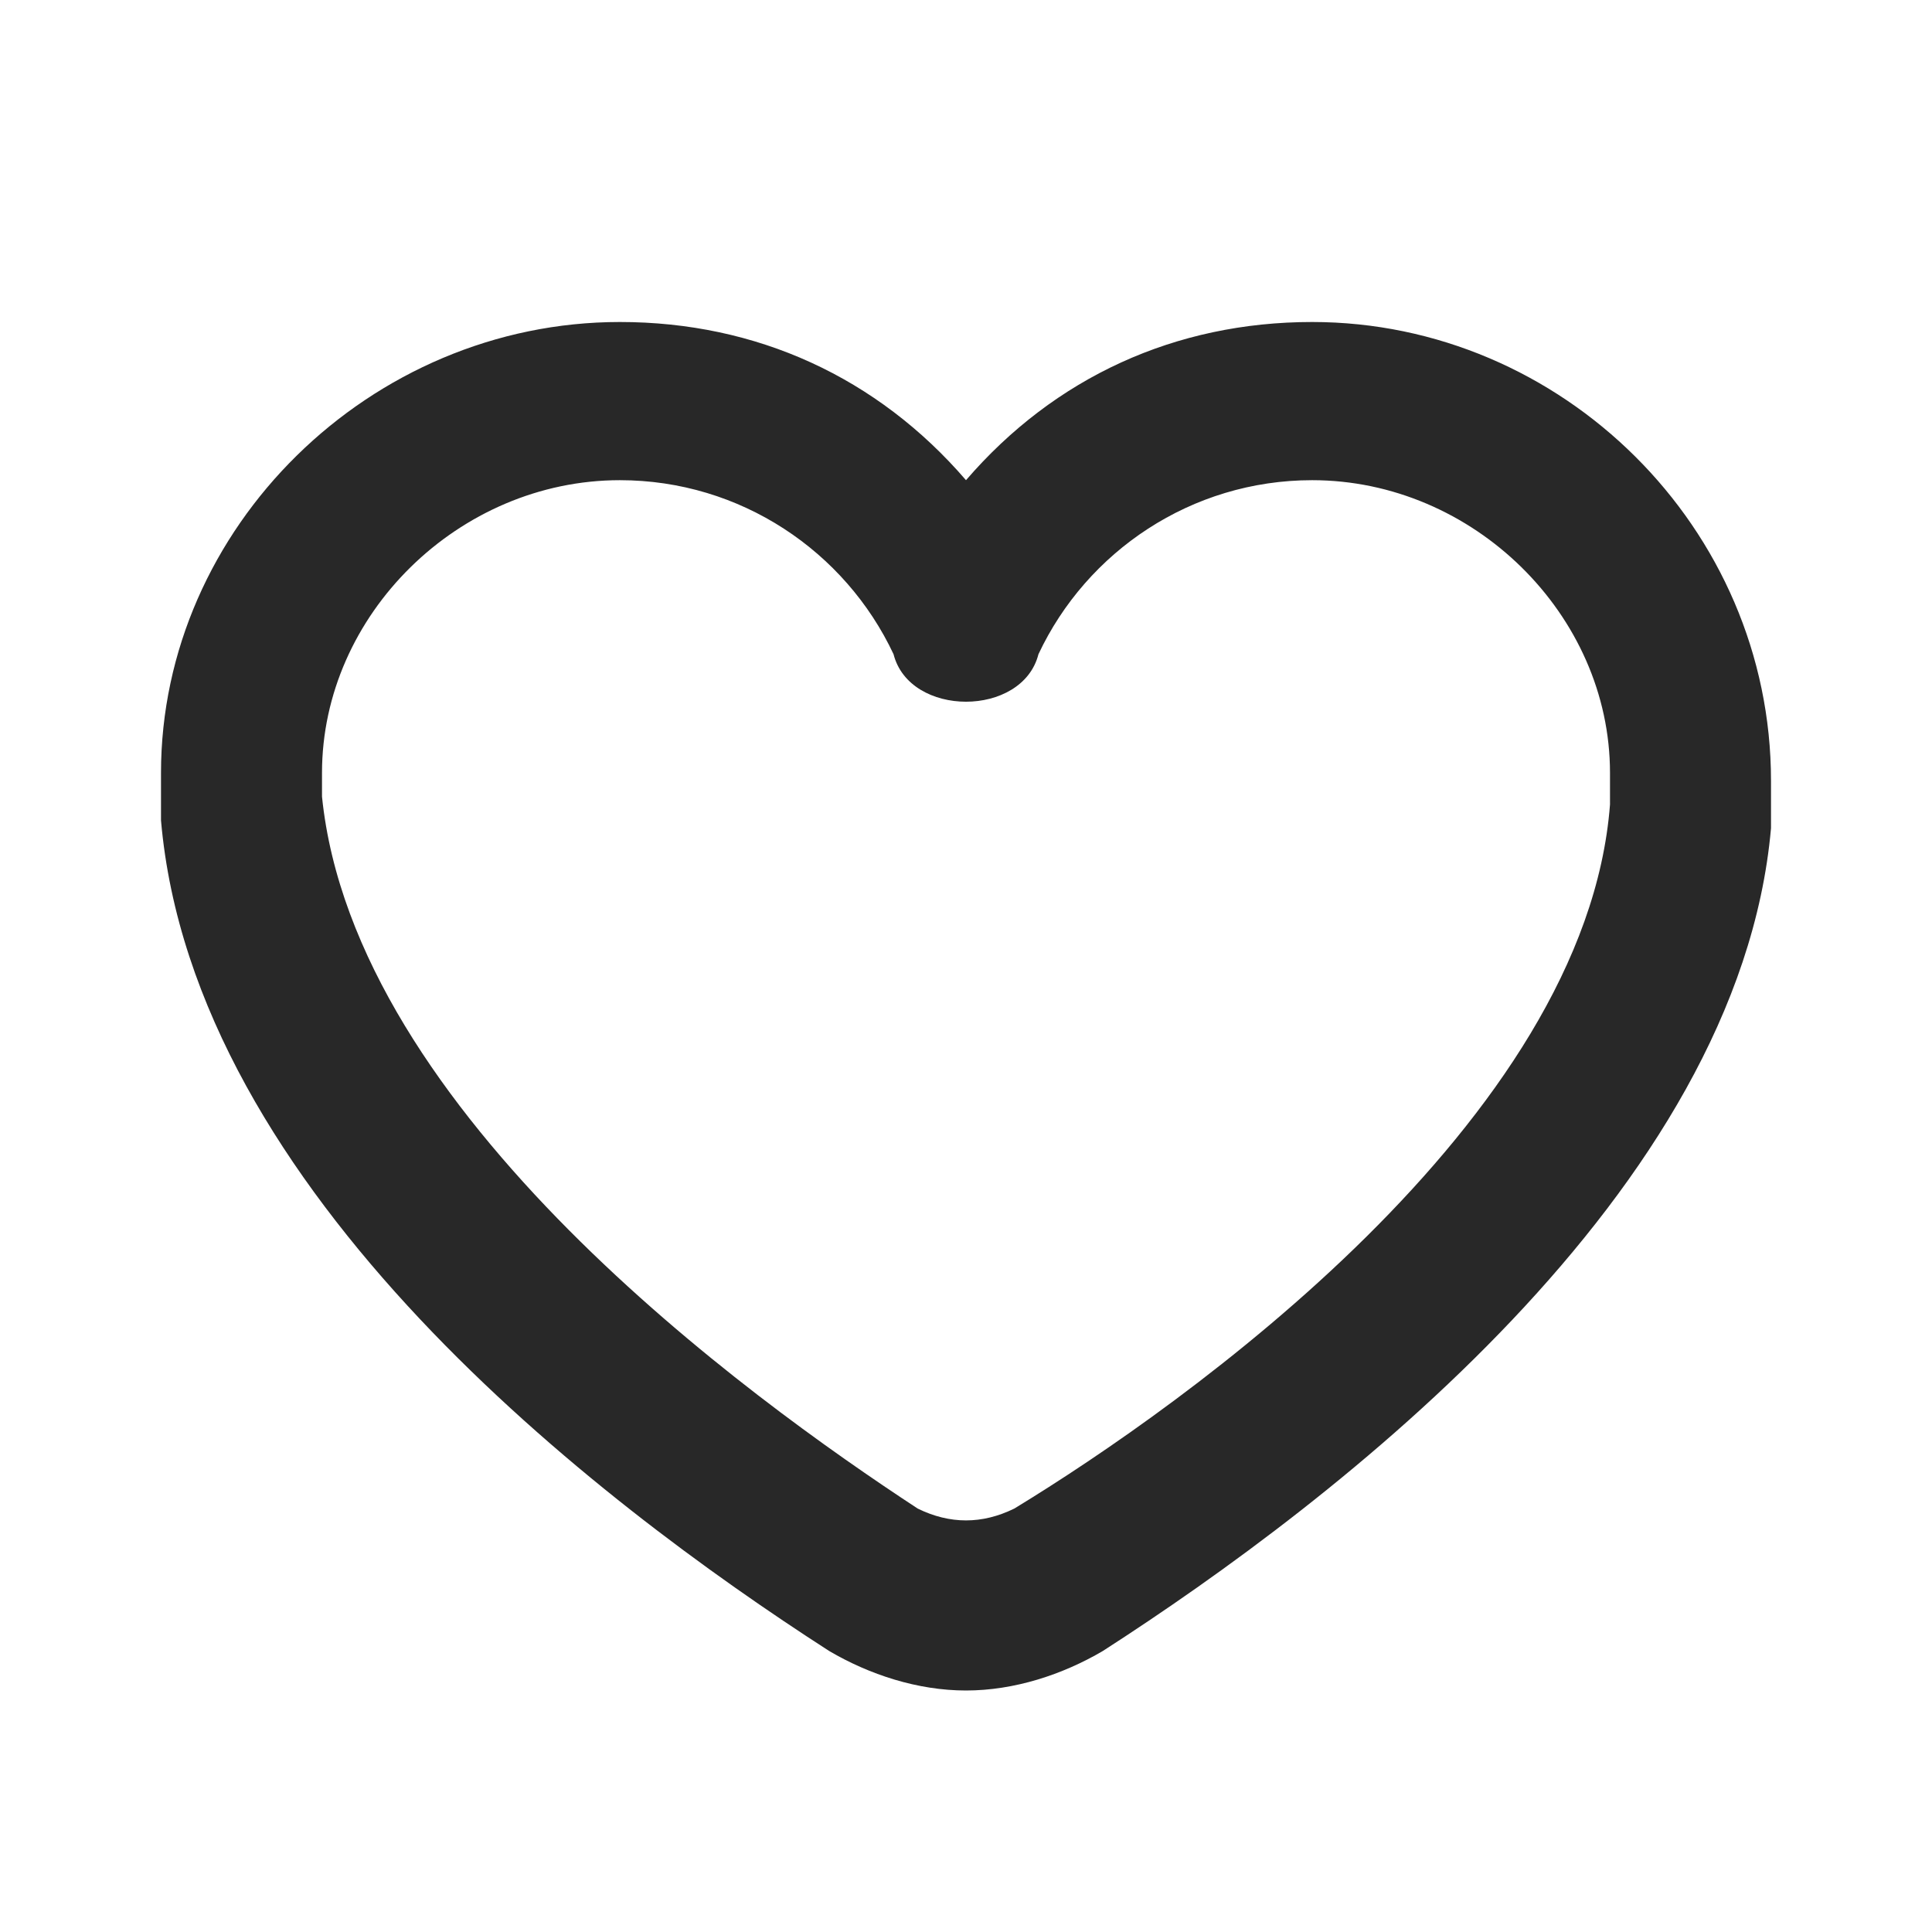
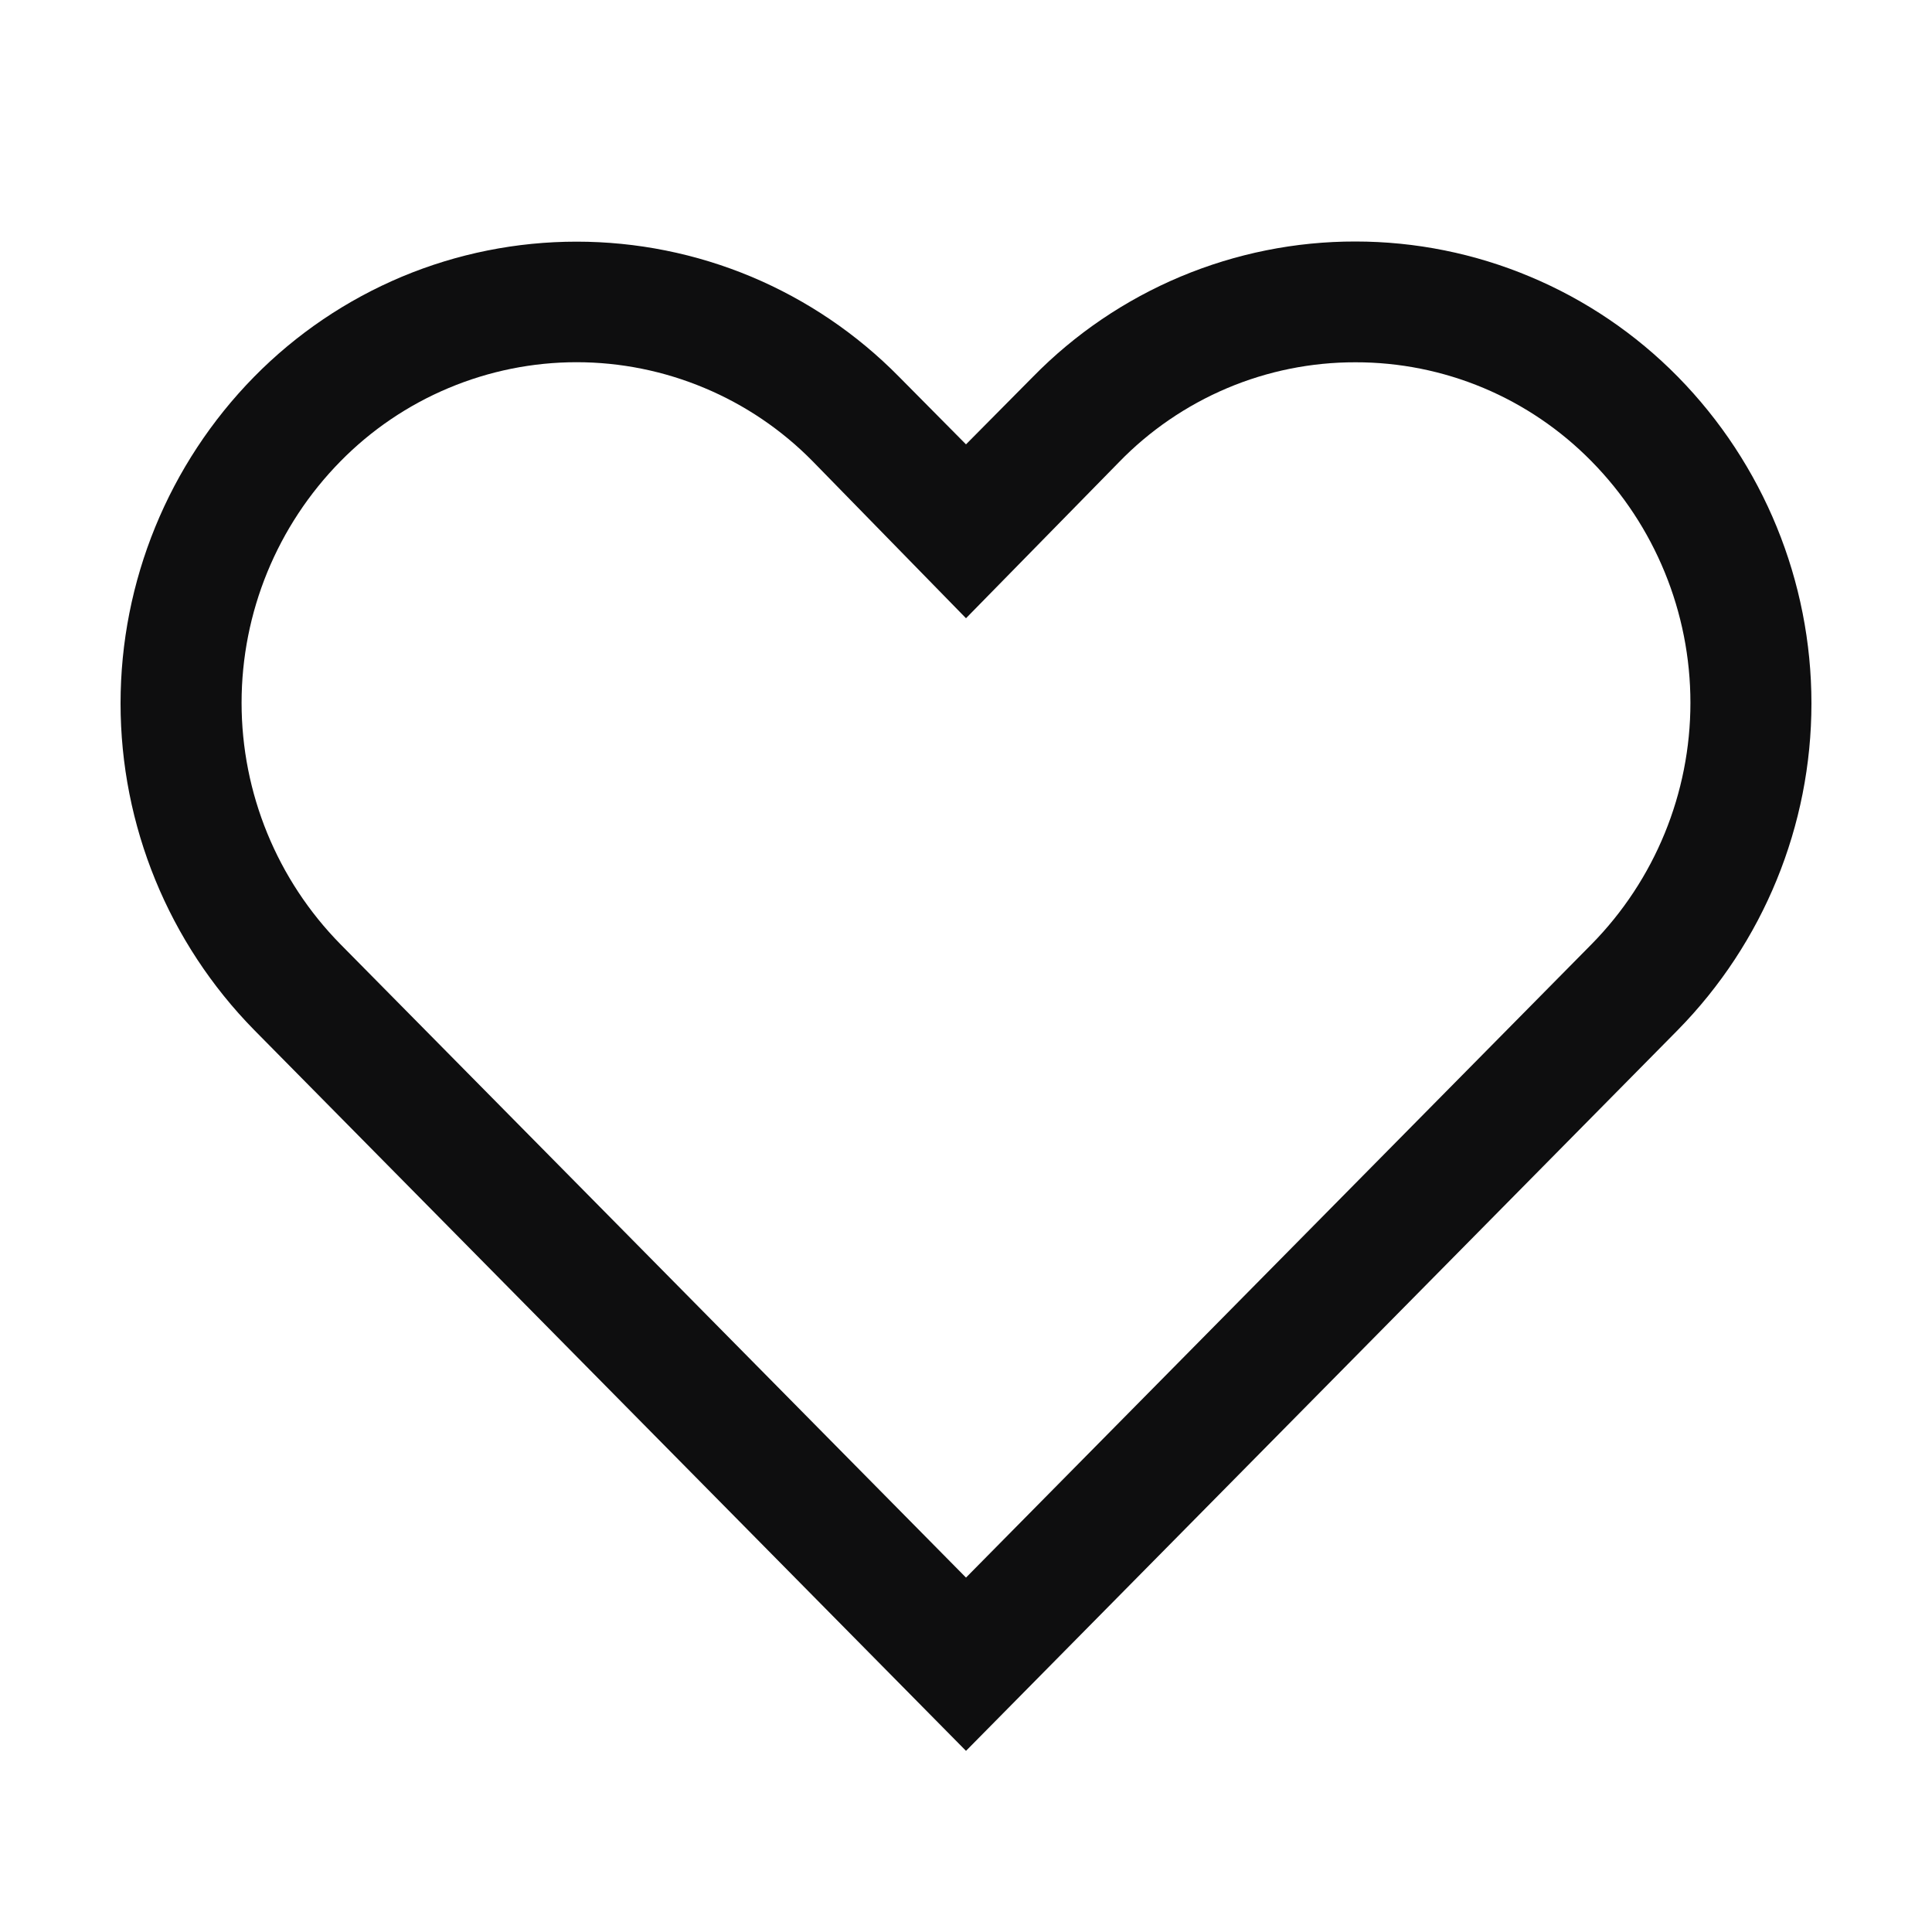
- <svg xmlns="http://www.w3.org/2000/svg" width="24" height="24" viewBox="0 0 24 24" fill="none">
-   <path d="M16.3 4C14.6 4 13.1 4.688 12 5.965C10.9 4.688 9.4 4 7.7 4C4.6 4 2 6.555 2 9.601C2 9.798 2 9.994 2 10.191C2.4 14.809 7.4 18.642 10.3 20.509C10.8 20.803 11.4 21 12 21C12.6 21 13.2 20.803 13.7 20.509C16.6 18.642 21.6 14.809 22 10.289C22 10.092 22 9.896 22 9.699C22 6.555 19.4 4 16.3 4ZM20 9.994C19.7 13.925 14.7 17.462 12.6 18.74C12.2 18.936 11.8 18.936 11.4 18.74C9.3 17.364 4.4 13.827 4 9.896C4 9.896 4 9.699 4 9.601C4 7.636 5.7 5.965 7.7 5.965C9.2 5.965 10.5 6.85 11.1 8.127C11.2 8.52 11.6 8.717 12 8.717C12.4 8.717 12.8 8.52 12.9 8.127C13.5 6.85 14.8 5.965 16.3 5.965C18.3 5.965 20 7.636 20 9.601C20 9.699 20 9.896 20 9.994Z" fill="#282828" />
+ <svg xmlns="http://www.w3.org/2000/svg" width="25" height="25" viewBox="0 0 25 25" fill="none">
+   <path d="M17.539 4.688C18.108 4.687 18.671 4.8 19.196 5.02C19.72 5.24 20.195 5.563 20.594 5.969C21.414 6.802 21.874 7.924 21.874 9.094C21.874 10.263 21.414 11.386 20.594 12.219L12.5 20.414L4.406 12.219C3.586 11.386 3.126 10.263 3.126 9.094C3.126 7.924 3.586 6.802 4.406 5.969C4.805 5.563 5.28 5.241 5.805 5.021C6.329 4.801 6.892 4.687 7.461 4.687C8.03 4.687 8.593 4.801 9.117 5.021C9.642 5.241 10.117 5.563 10.516 5.969L12.5 8L14.476 5.984C14.874 5.573 15.35 5.247 15.876 5.024C16.402 4.801 16.968 4.687 17.539 4.688ZM17.539 3.125C16.762 3.124 15.993 3.279 15.277 3.579C14.56 3.88 13.911 4.32 13.367 4.875L12.5 5.75L11.633 4.875C11.088 4.321 10.439 3.882 9.723 3.581C9.006 3.281 8.238 3.127 7.461 3.127C6.684 3.127 5.915 3.281 5.199 3.581C4.483 3.882 3.834 4.321 3.289 4.875C2.181 6.003 1.56 7.521 1.56 9.102C1.56 10.682 2.181 12.2 3.289 13.328L12.5 22.656L21.711 13.328C22.819 12.2 23.44 10.682 23.44 9.102C23.44 7.521 22.819 6.003 21.711 4.875C21.166 4.321 20.517 3.881 19.801 3.581C19.085 3.28 18.316 3.125 17.539 3.125Z" fill="#0E0E0F" />
</svg>
